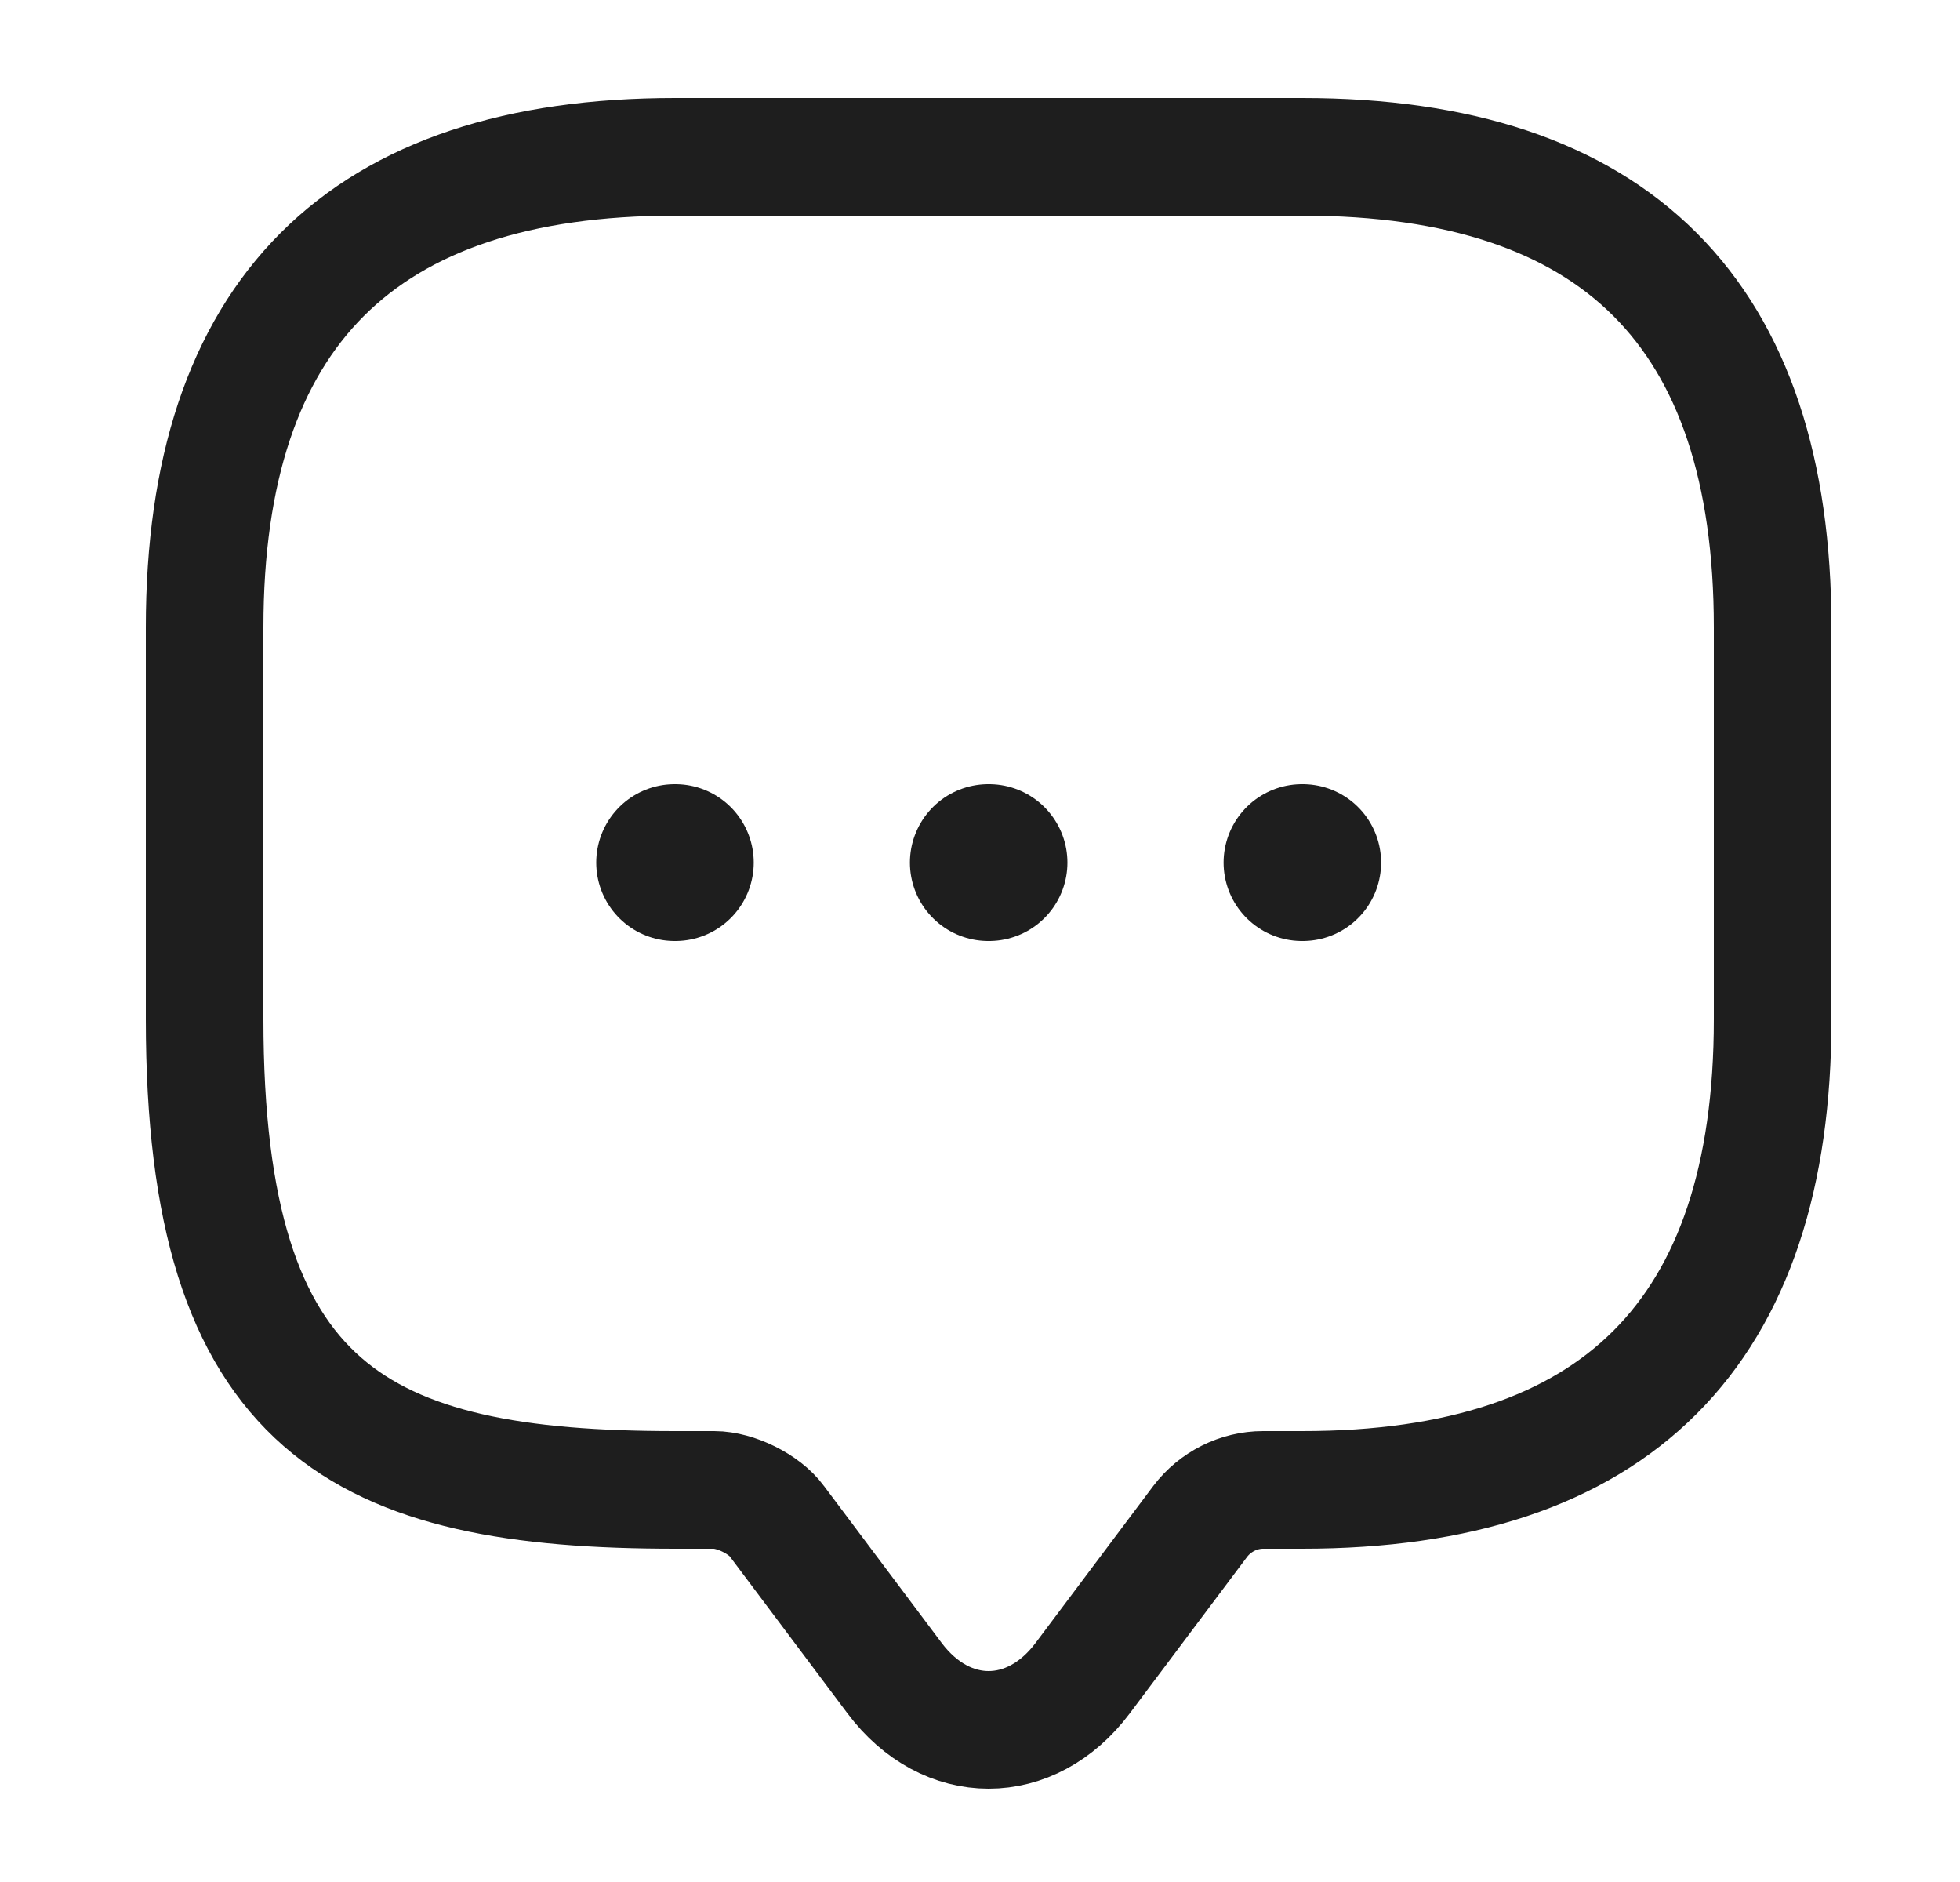
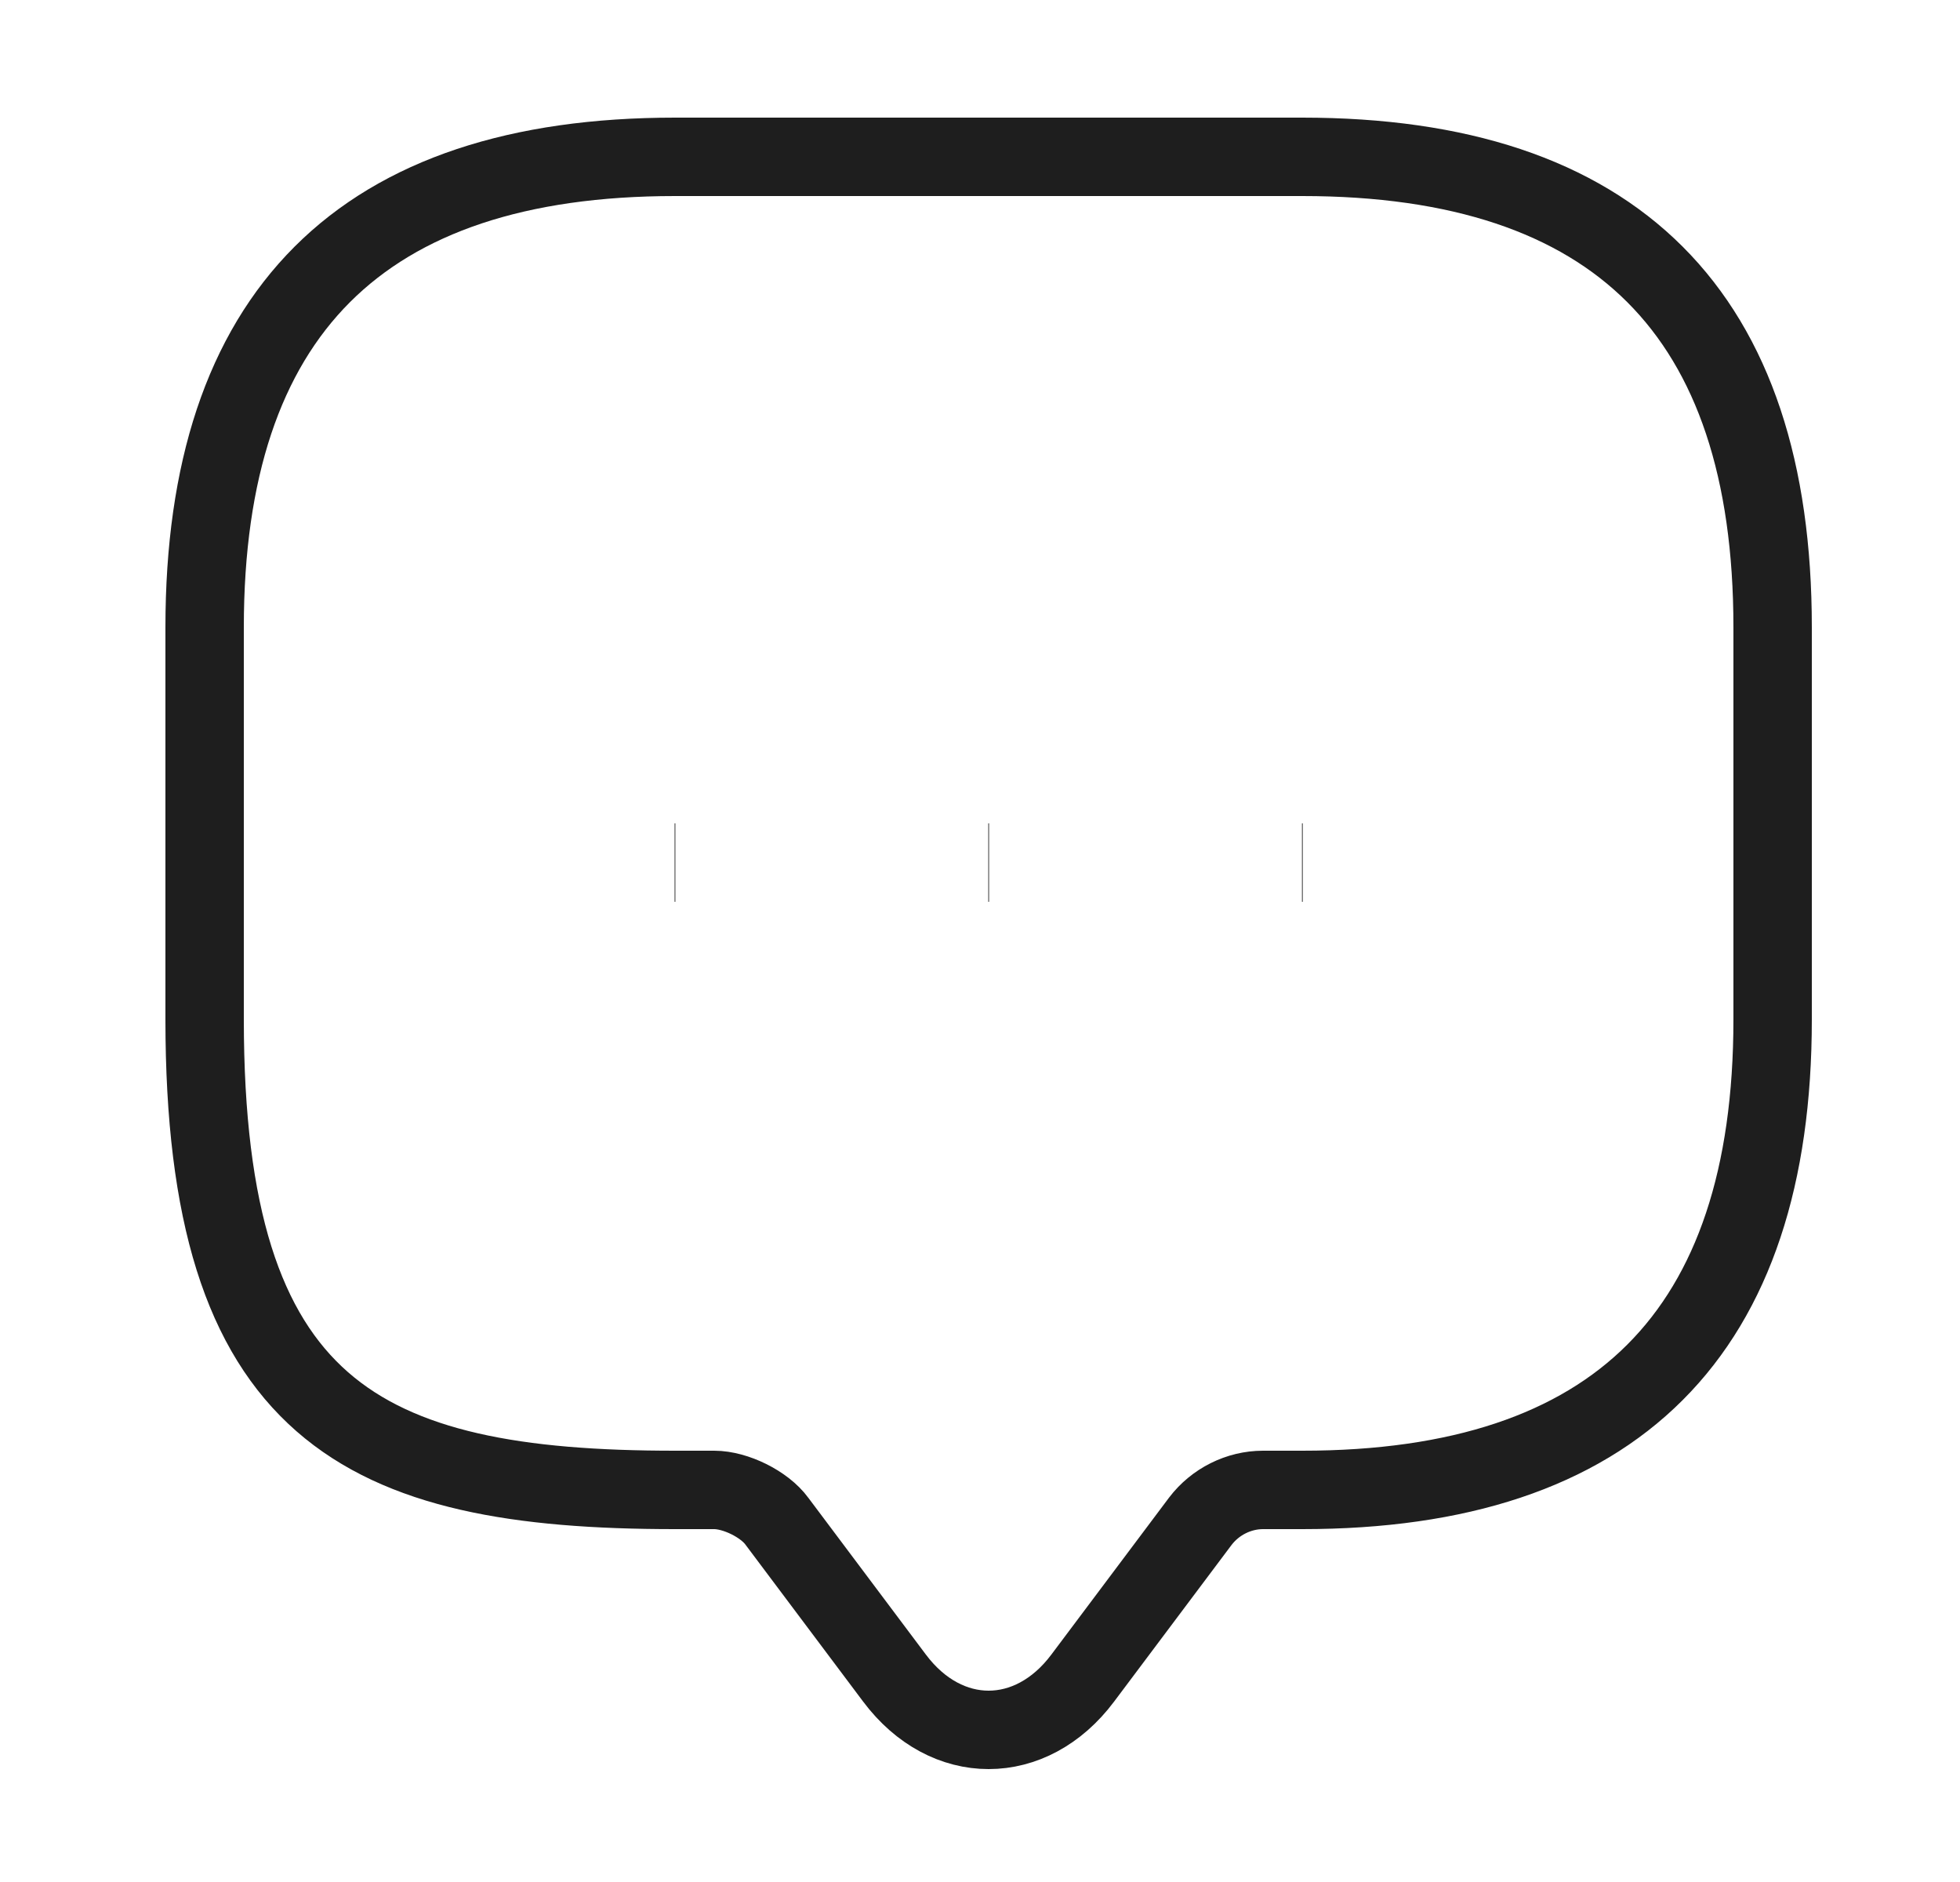
<svg xmlns="http://www.w3.org/2000/svg" width="25" height="24" viewBox="0 0 25 24" fill="none">
-   <path d="M9.11 19H8.61C4.61 19 2.61 18 2.61 13V8C2.61 4 4.61 2 8.61 2H16.61C20.61 2 22.61 4 22.61 8V13C22.61 17 20.61 19 16.61 19H16.11C15.8 19 15.5 19.15 15.31 19.4L13.81 21.4C13.15 22.28 12.07 22.28 11.41 21.4L9.91 19.4C9.75 19.18 9.38 19 9.11 19Z" stroke="#1E1E1E" stroke-width="1.5" stroke-miterlimit="10" stroke-linecap="round" stroke-linejoin="round" />
-   <path d="M16.607 11H16.616" stroke="#1E1E1E" stroke-width="2" stroke-linecap="round" stroke-linejoin="round" />
-   <path d="M12.606 11H12.615" stroke="#1E1E1E" stroke-width="2" stroke-linecap="round" stroke-linejoin="round" />
-   <path d="M8.605 11H8.614" stroke="#1E1E1E" stroke-width="2" stroke-linecap="round" stroke-linejoin="round" />
+   <path d="M9.11 19H8.61C4.61 19 2.61 18 2.61 13V8C2.61 4 4.61 2 8.61 2H16.61C20.61 2 22.61 4 22.61 8V13C22.61 17 20.61 19 16.61 19H16.11C15.8 19 15.5 19.15 15.31 19.4L13.81 21.4C13.15 22.28 12.07 22.28 11.41 21.4L9.91 19.4C9.75 19.18 9.38 19 9.11 19Z" stroke="#1E1E1E" strokeWidth="1.5" strokeMiterlimit="10" strokeLinecap="round" strokeLinejoin="round" />
+   <path d="M16.607 11H16.616" stroke="#1E1E1E" strokeWidth="2" strokeLinecap="round" strokeLinejoin="round" />
+   <path d="M12.606 11H12.615" stroke="#1E1E1E" strokeWidth="2" strokeLinecap="round" strokeLinejoin="round" />
+   <path d="M8.605 11H8.614" stroke="#1E1E1E" strokeWidth="2" strokeLinecap="round" strokeLinejoin="round" />
</svg>
